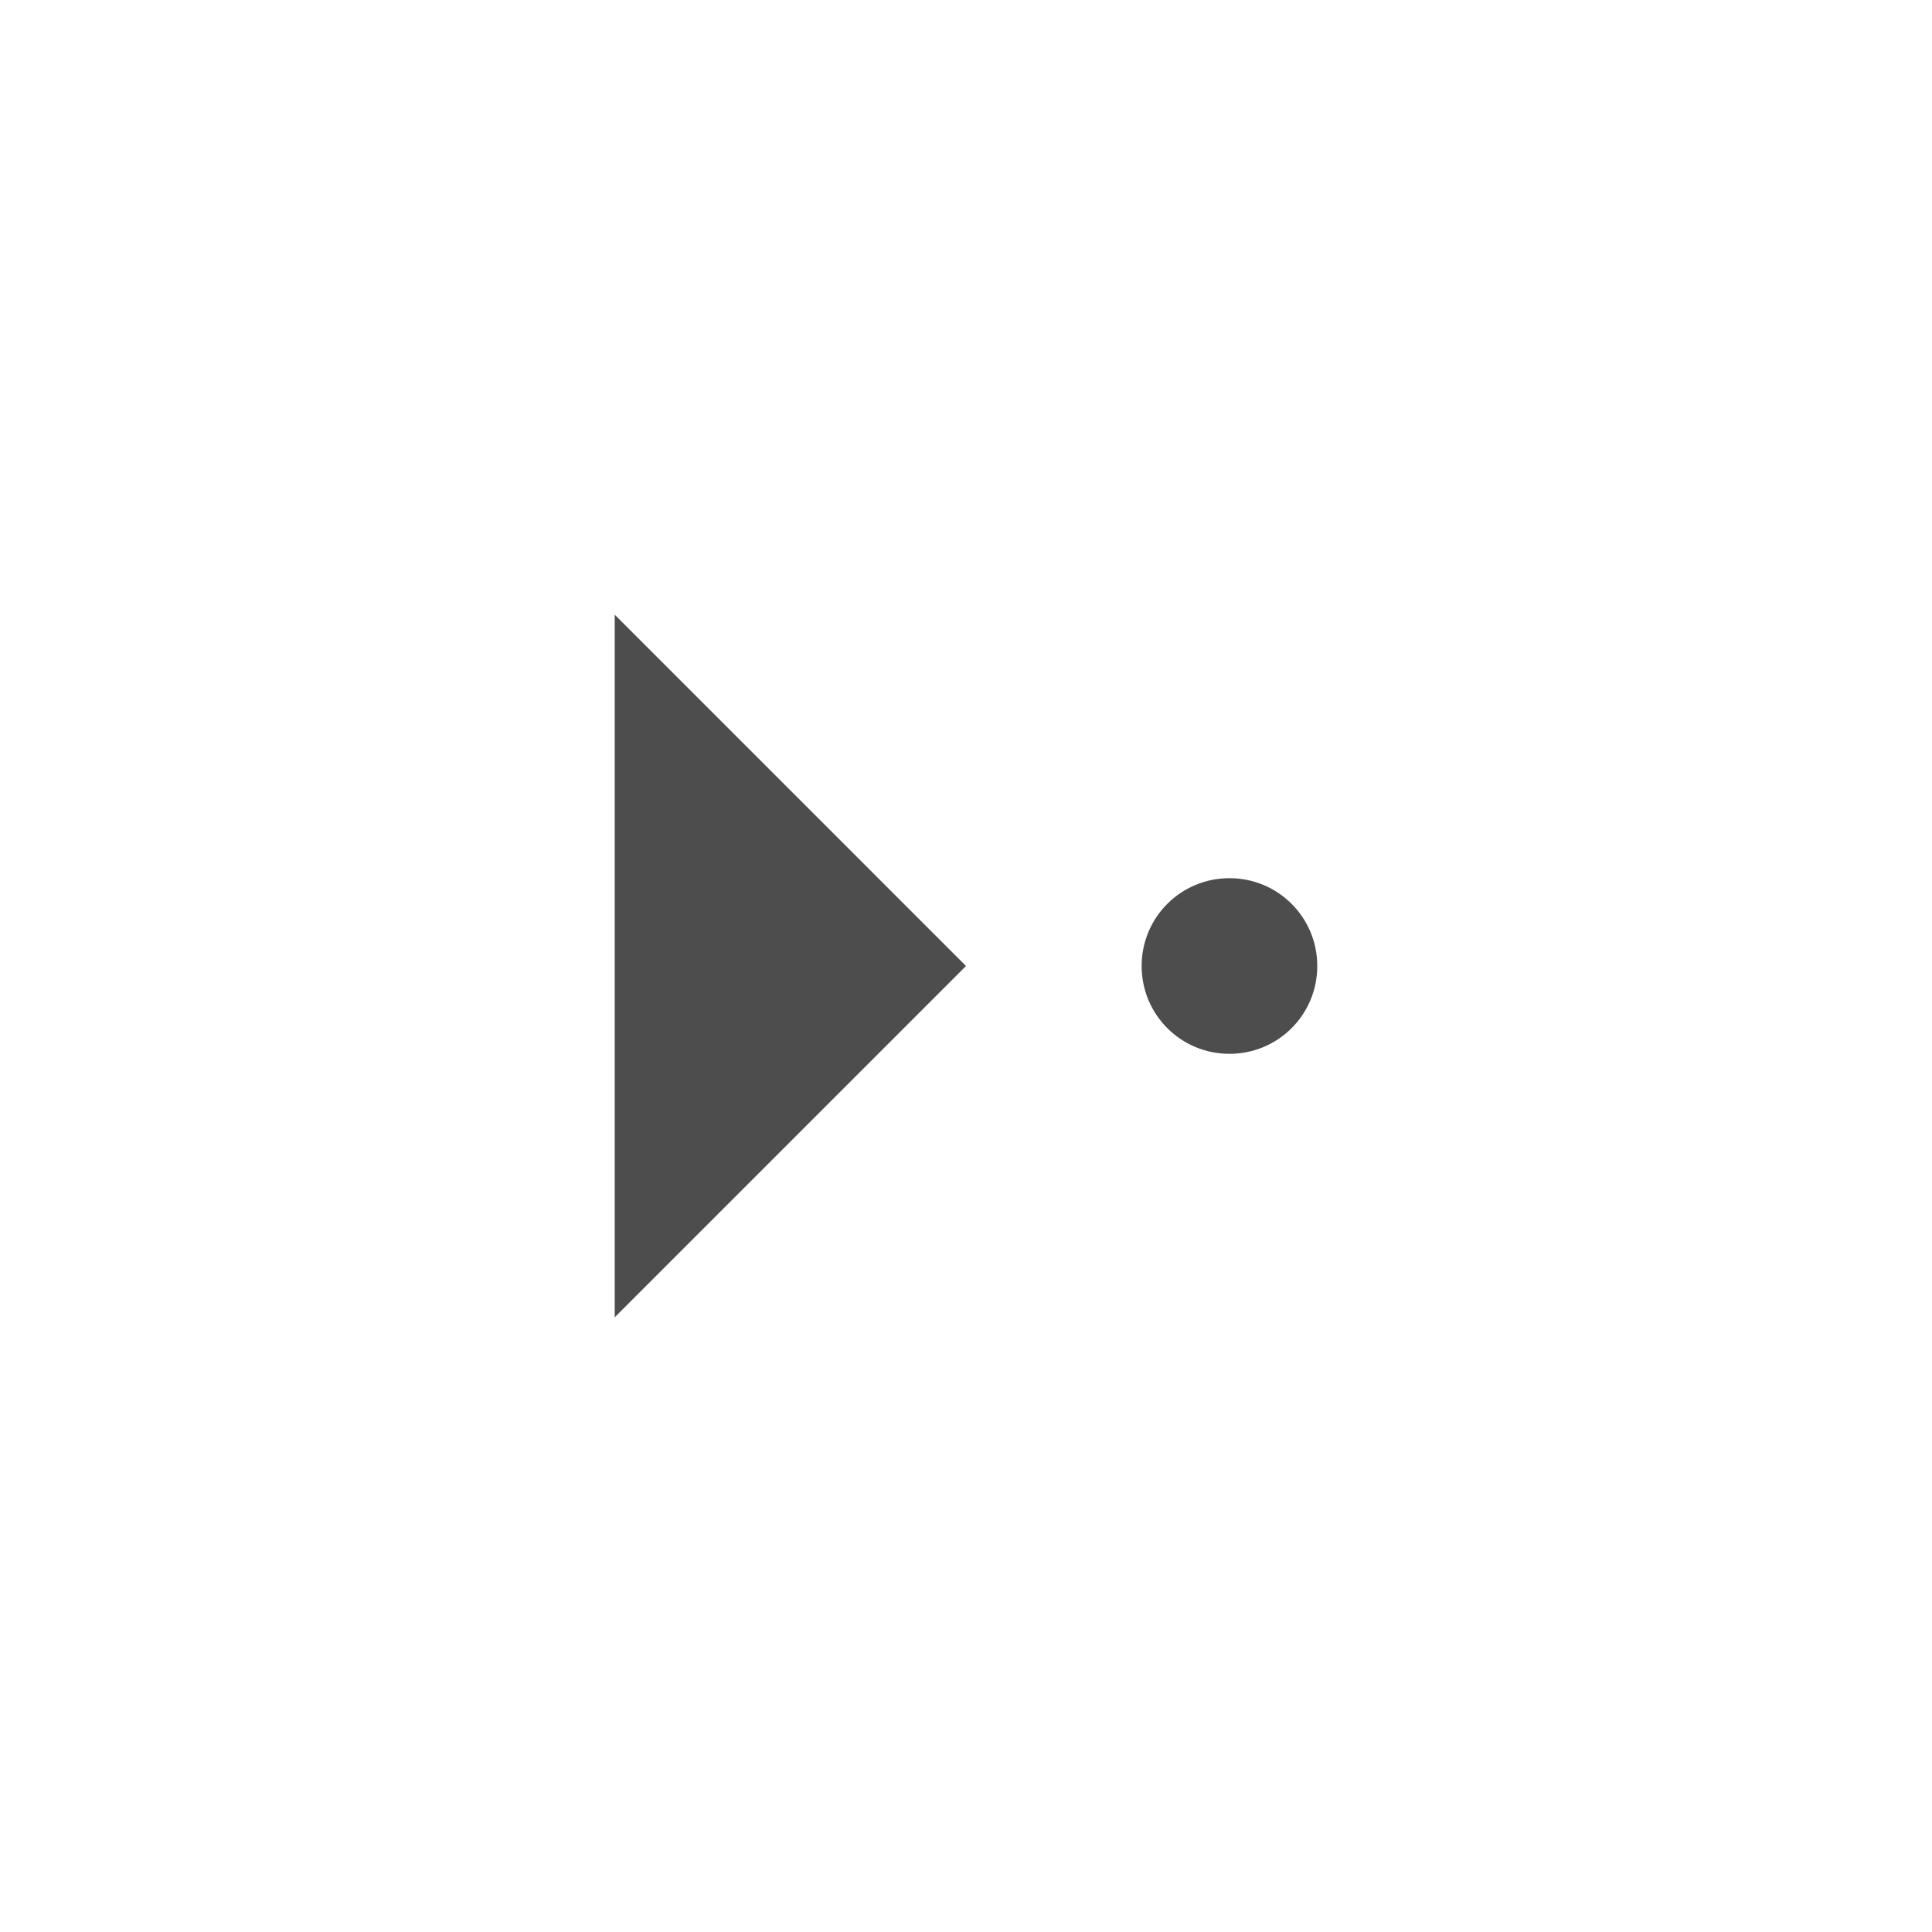
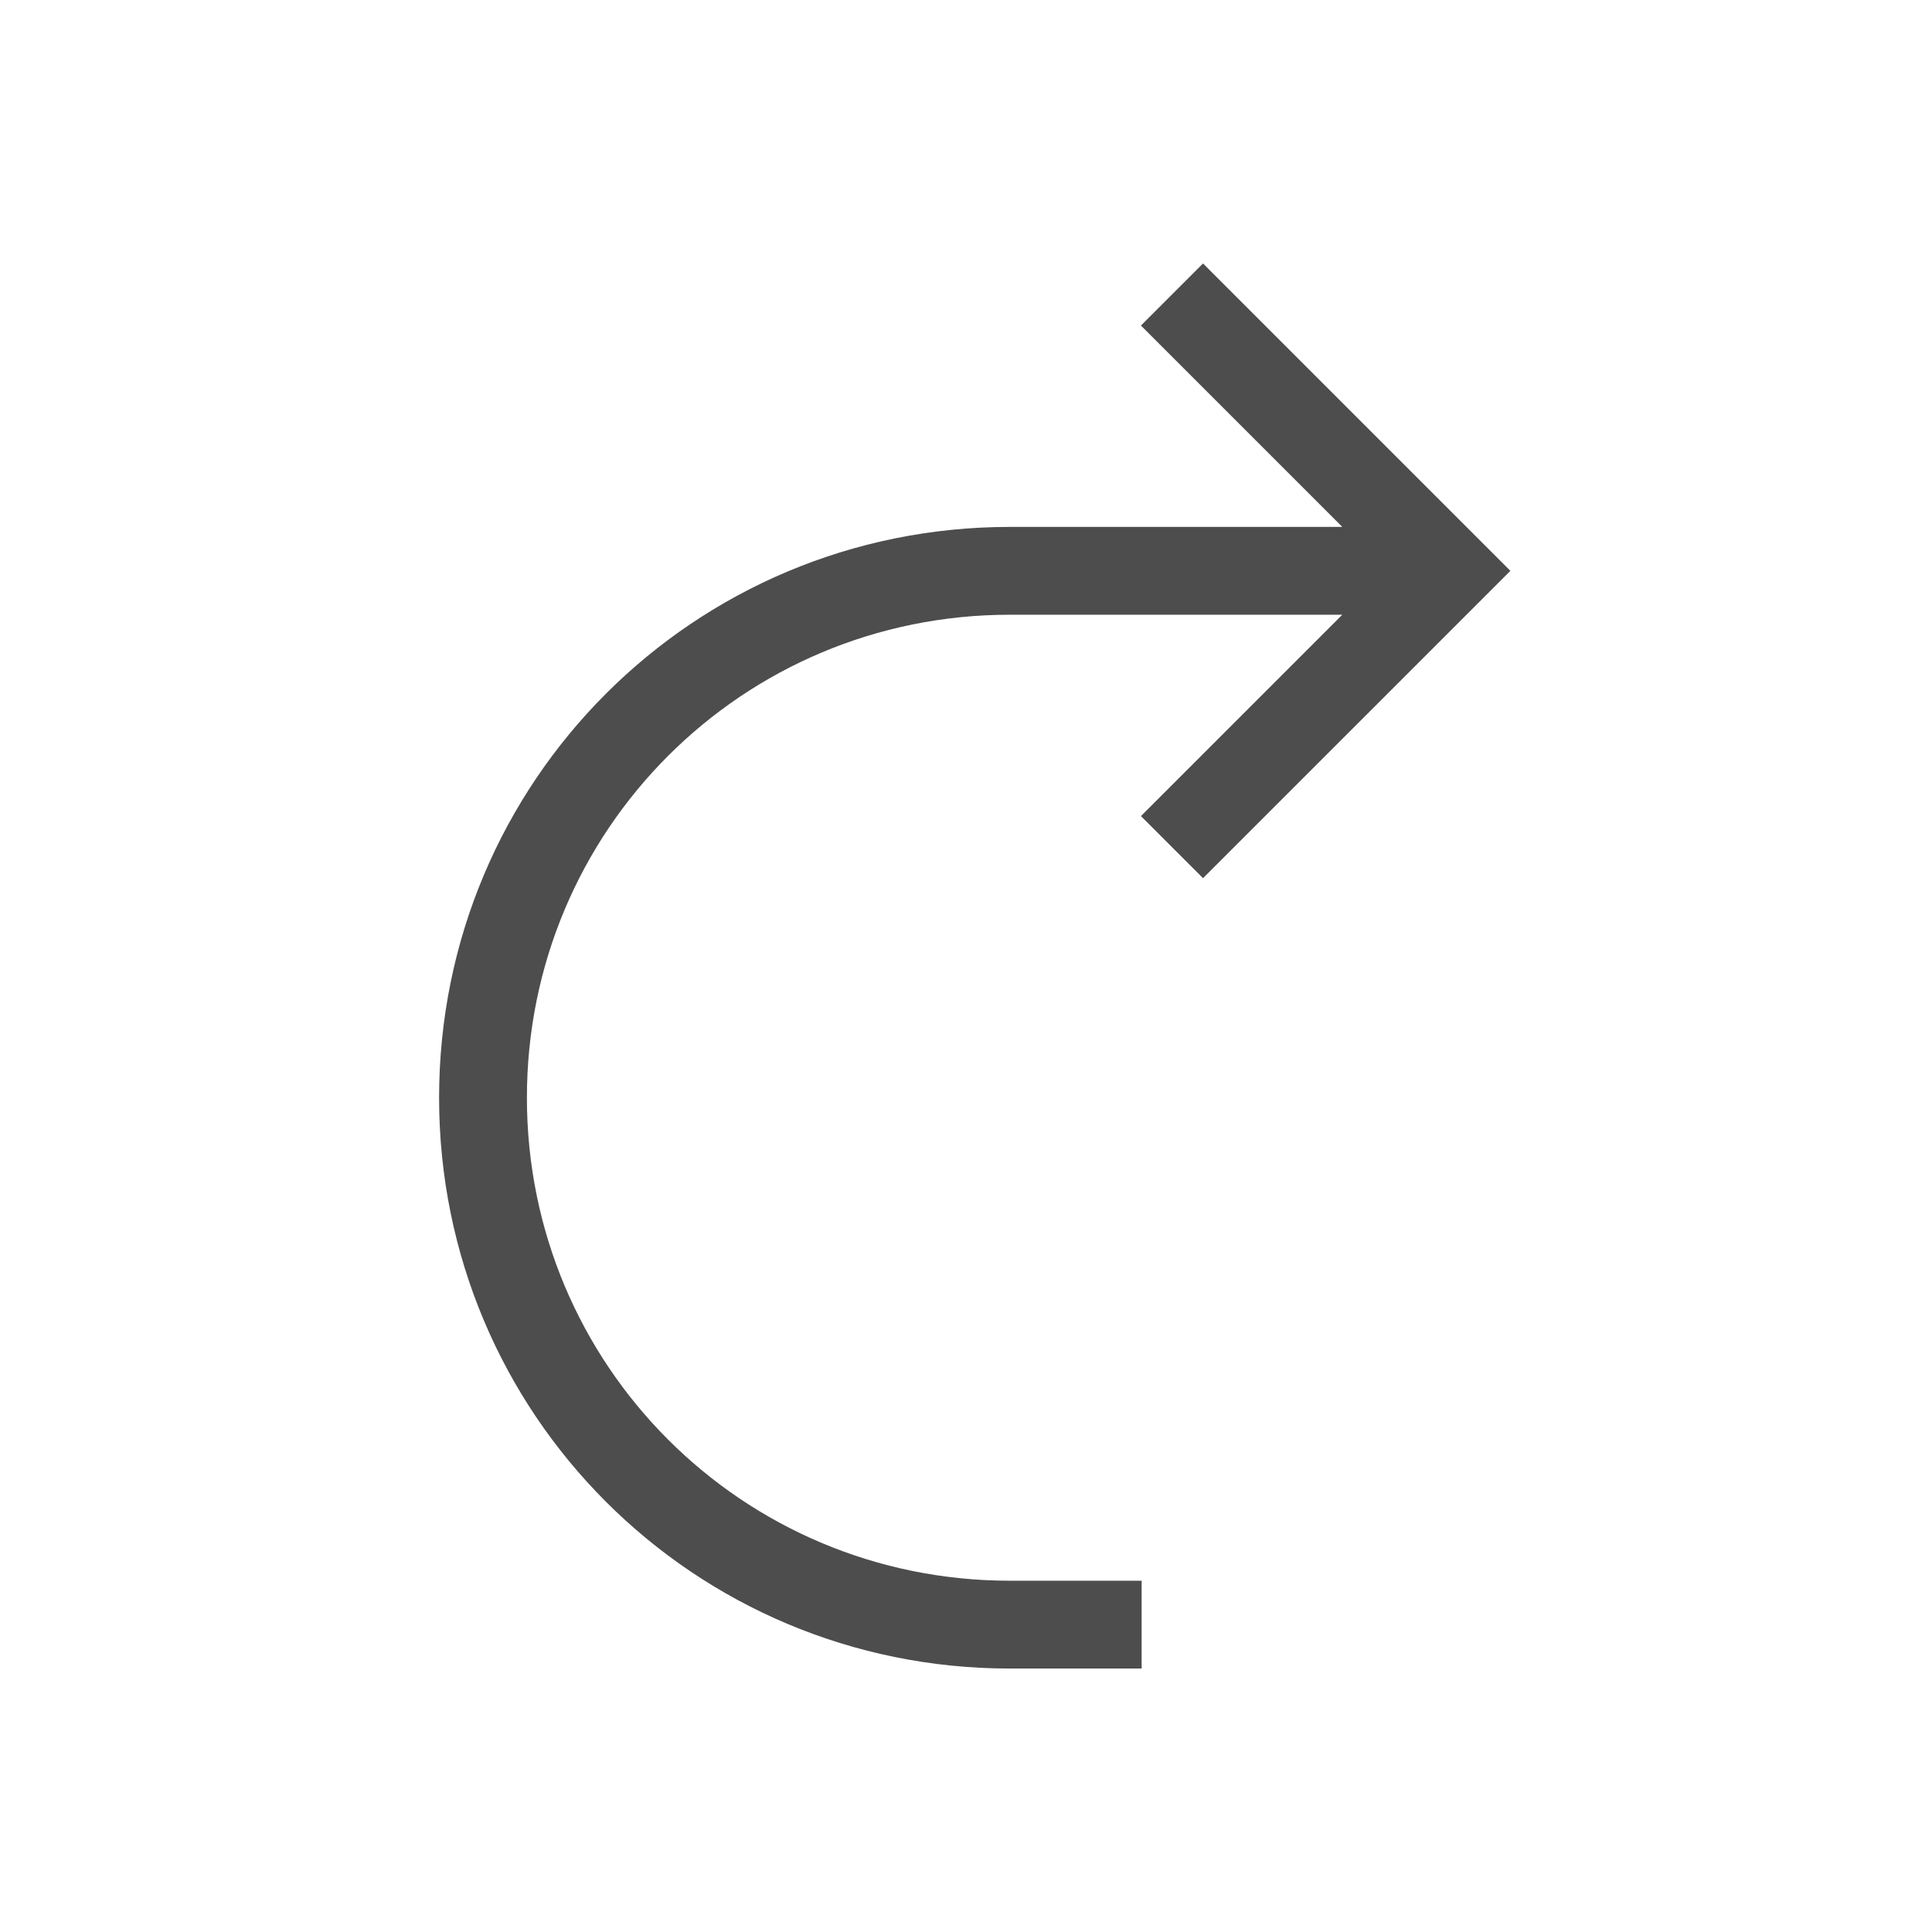
<svg xmlns="http://www.w3.org/2000/svg" width="22" height="22" id="svg2" version="1.1" viewBox="0 0 22 22">
  <defs id="defs4" />
  <g id="layer1" transform="translate(0,-1030.362)">
-     <path style="fill:#4d4d4d;fill-opacity:1;stroke:none" d="M 7 7 L 7 15 L 11 11 L 7 7 z M 14 10 C 13.446 10 13 10.446 13 11 C 13 11.554 13.446 12 14 12 C 14.554 12 15 11.554 15 11 C 15 10.446 14.554 10 14 10 z " transform="translate(0,1030.362)" id="rect4131" />
+     <path style="opacity:1;fill:#4d4d4d;fill-opacity:1;stroke:none" d="M 13.699 3 L 12.992 3.707 L 15.285 6 L 13 6 L 11.992 6 L 11.5 6 C 7.899 6 5 8.899 5 12.5 C 5 16.101 7.899 19 11.5 19 L 13 19 L 13 18 L 11.5 18 C 8.453 18 6 15.547 6 12.5 C 6 9.453 8.453 7 11.5 7 L 11.992 7 L 13 7 L 15.285 7 L 12.992 9.293 L 13.699 10 L 16.992 6.707 L 17.199 6.5 L 16.992 6.293 L 13.699 3 z " transform="translate(0,1030.362)" id="rect4216" />
  </g>
</svg>
